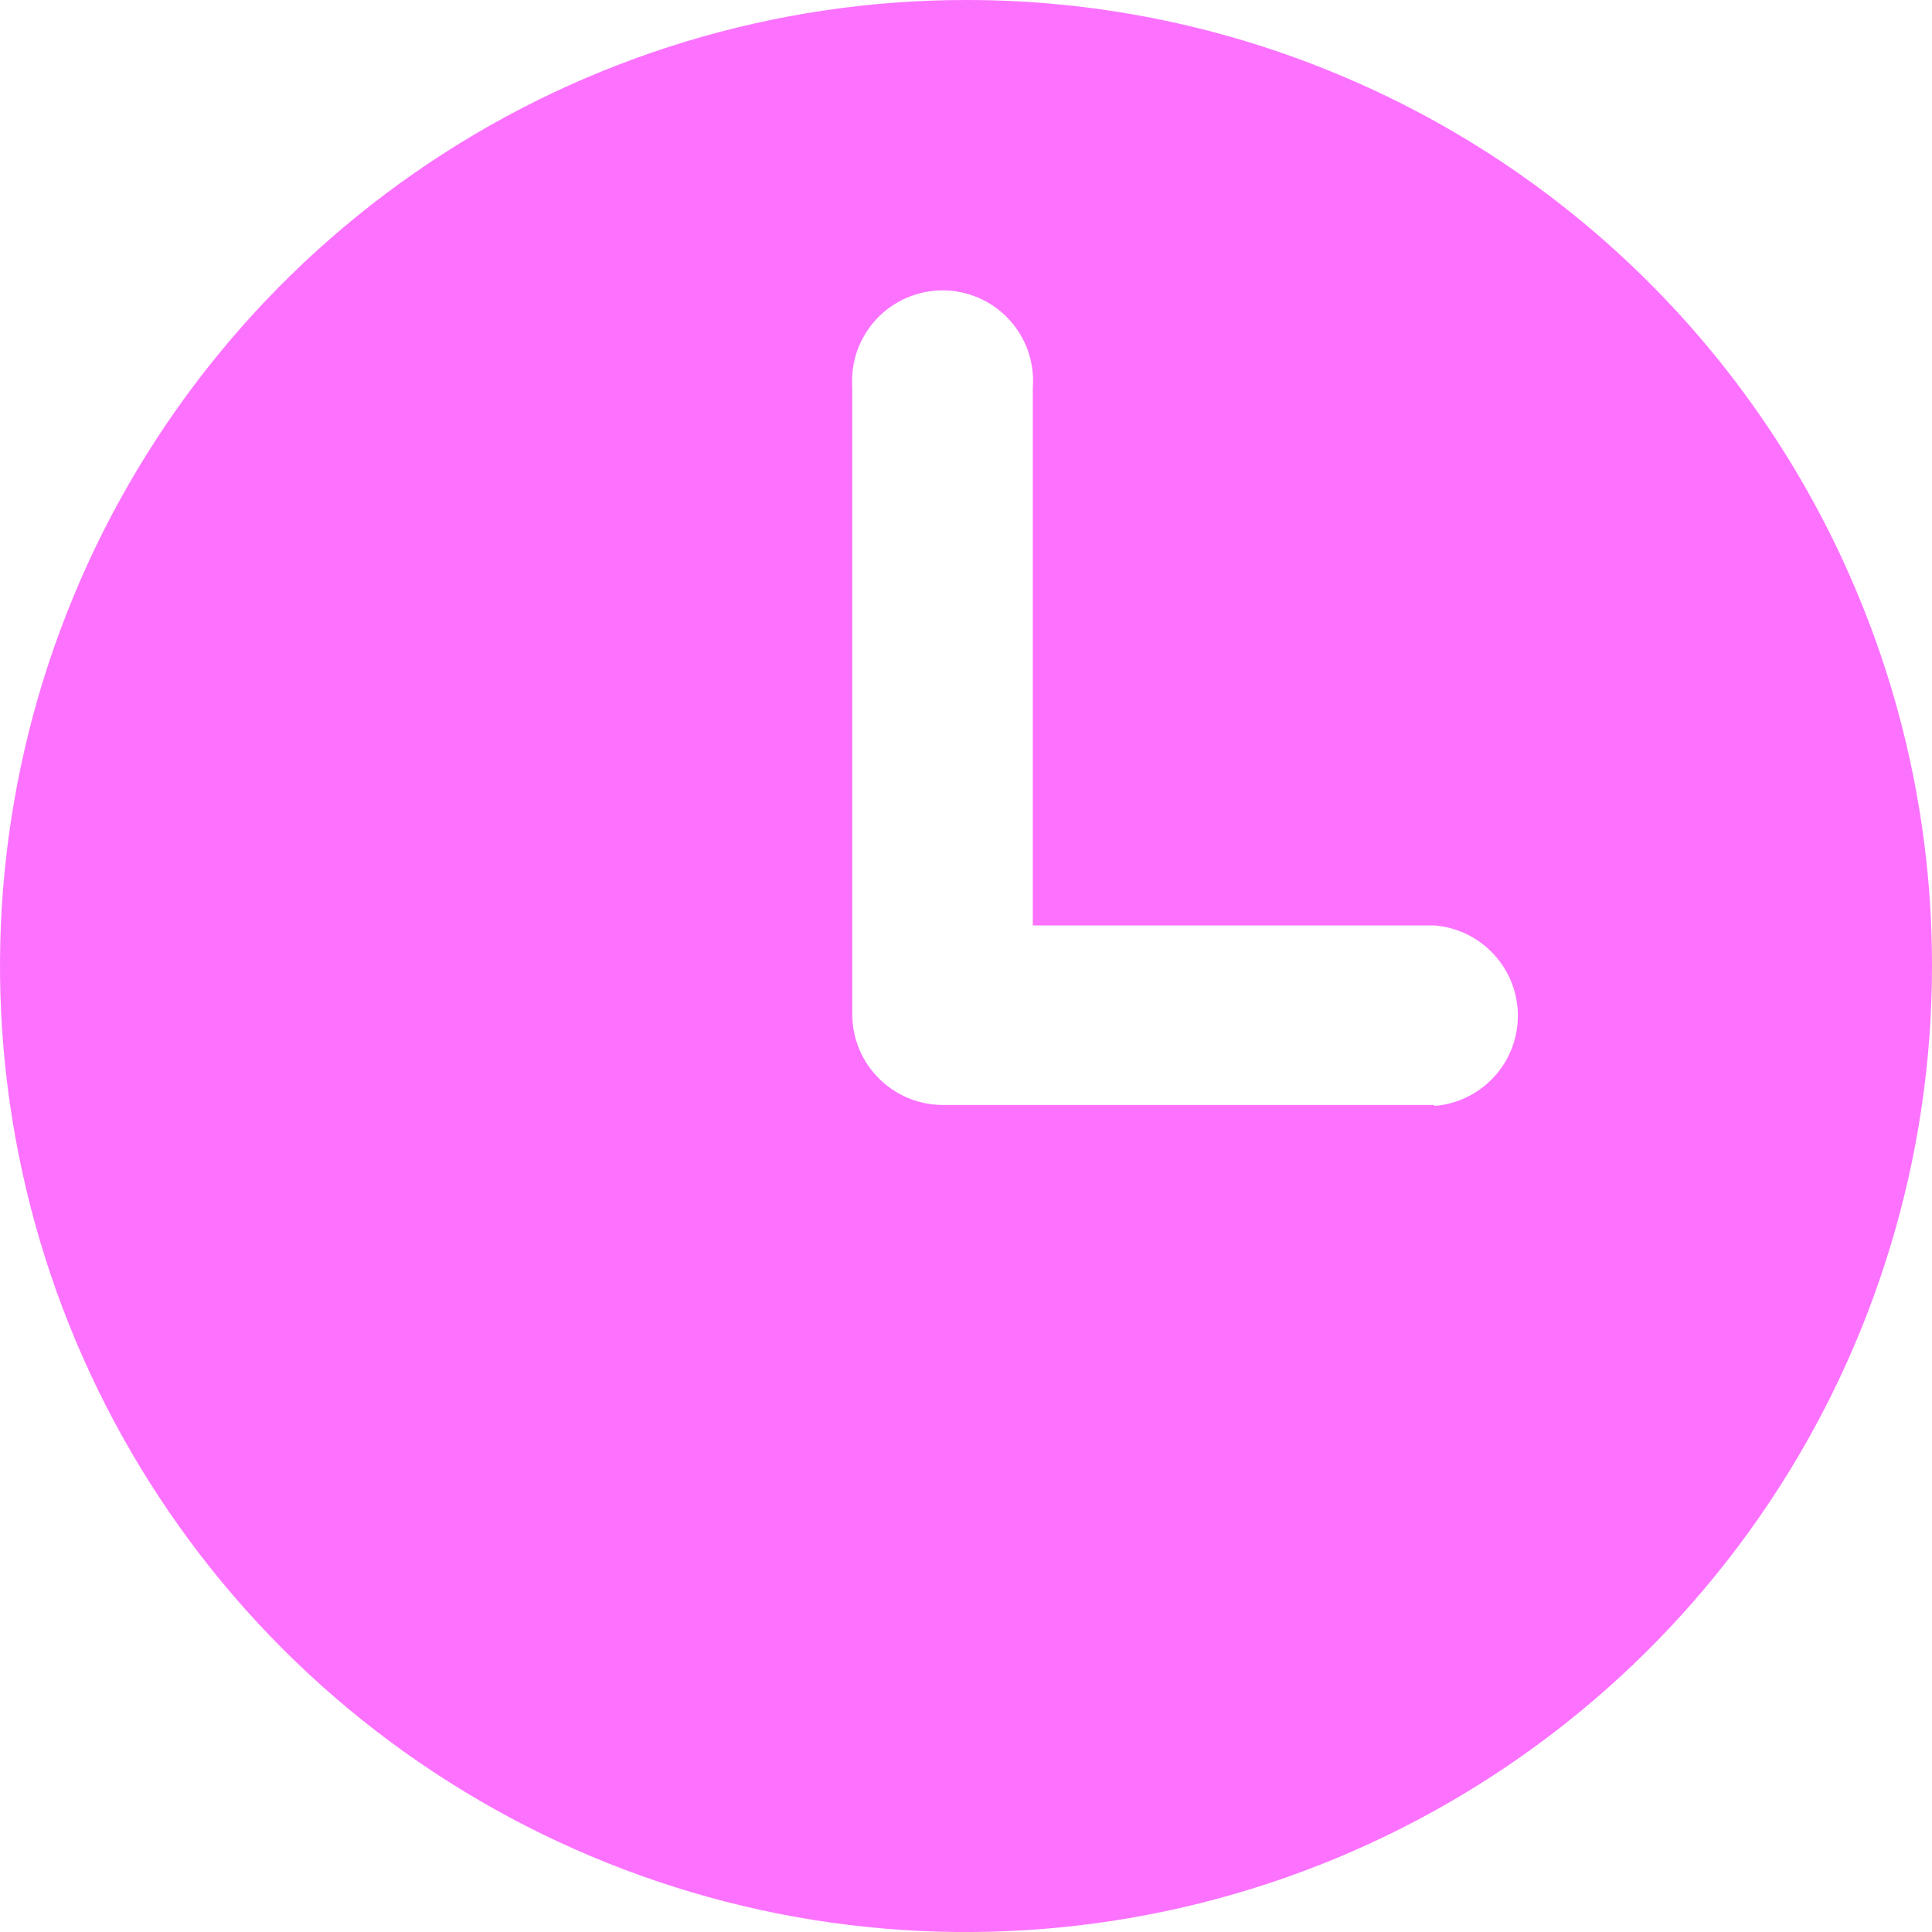
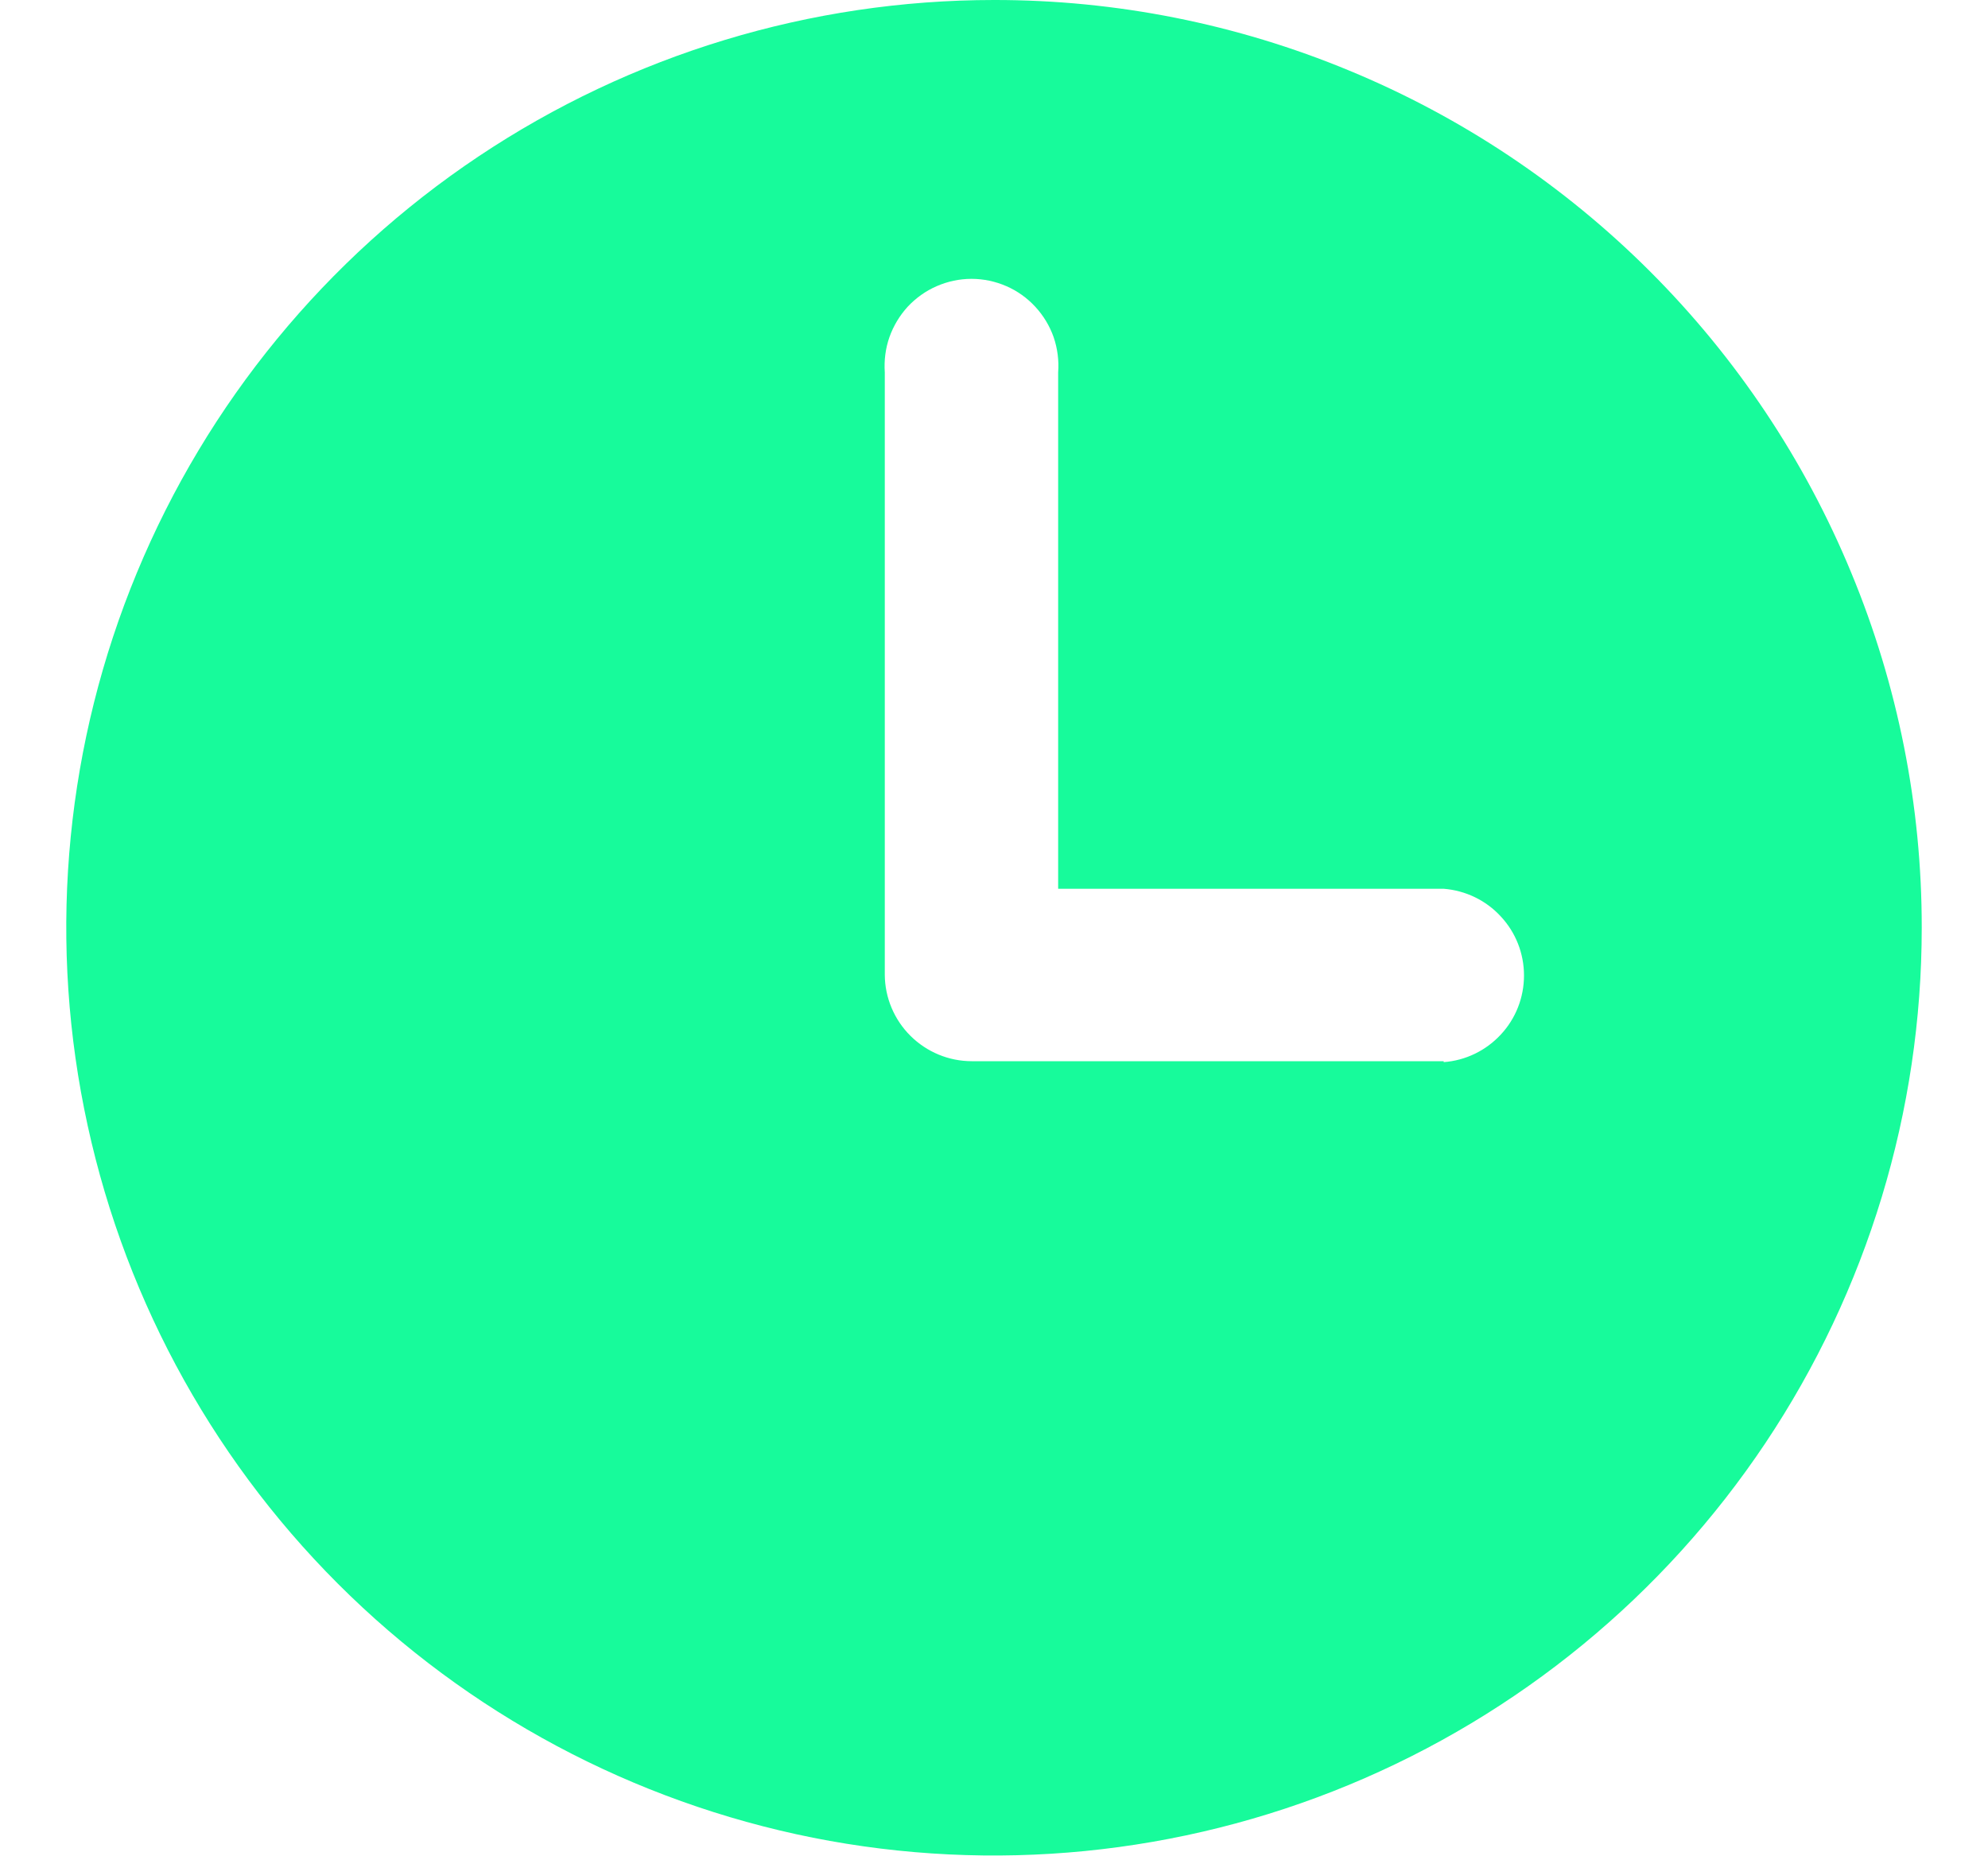
- <svg xmlns="http://www.w3.org/2000/svg" width="14" height="14" viewBox="0 0 14 14" fill="none">
-   <g id="Frame">
-     <path id="Vector" d="M7 1.03953e-06C5.616 1.03953e-06 4.262 0.411 3.111 1.18C1.96 1.949 1.063 3.042 0.533 4.321C0.003 5.6 -0.136 7.008 0.135 8.366C0.405 9.723 1.071 10.971 2.05 11.95C3.029 12.929 4.277 13.595 5.634 13.866C6.992 14.136 8.4 13.997 9.679 13.467C10.958 12.937 12.051 12.04 12.82 10.889C13.589 9.738 14 8.384 14 7C14.001 6.081 13.82 5.17 13.468 4.321C13.117 3.471 12.601 2.699 11.951 2.049C11.301 1.399 10.529 0.883 9.679 0.532C8.83 0.18 7.919 -0.001 7 1.03953e-06ZM10.393 8.007H6.832C6.659 8.007 6.493 7.938 6.37 7.816C6.247 7.694 6.177 7.528 6.176 7.355V2.81C6.17 2.72 6.181 2.629 6.211 2.544C6.241 2.459 6.288 2.381 6.349 2.314C6.411 2.248 6.485 2.195 6.568 2.159C6.651 2.123 6.74 2.104 6.83 2.104C6.921 2.104 7.01 2.123 7.093 2.159C7.176 2.195 7.25 2.248 7.311 2.314C7.373 2.381 7.42 2.459 7.45 2.544C7.479 2.629 7.491 2.72 7.484 2.81V6.706H10.393C10.558 6.719 10.712 6.793 10.824 6.915C10.937 7.036 10.999 7.195 10.999 7.36C10.999 7.526 10.937 7.685 10.824 7.806C10.712 7.927 10.558 8.002 10.393 8.014V8.007Z" fill="#FC72FF" />
-   </g>
+ <svg xmlns="http://www.w3.org/2000/svg" width="15" height="14" viewBox="0 0 15 14" fill="none">
+   <path d="M7.5 1.03953e-06C6.116 1.03953e-06 4.762 0.411 3.611 1.18C2.46 1.949 1.563 3.042 1.033 4.321C0.503 5.6 0.364 7.008 0.635 8.366C0.905 9.723 1.571 10.971 2.55 11.95C3.529 12.929 4.777 13.595 6.134 13.866C7.492 14.136 8.9 13.997 10.179 13.467C11.458 12.937 12.551 12.04 13.32 10.889C14.089 9.738 14.5 8.384 14.5 7C14.501 6.081 14.32 5.17 13.968 4.321C13.617 3.471 13.101 2.699 12.451 2.049C11.801 1.399 11.029 0.883 10.179 0.532C9.33 0.18 8.419 -0.001 7.5 1.03953e-06ZM10.893 8.007H7.332C7.159 8.007 6.993 7.938 6.87 7.816C6.747 7.694 6.677 7.528 6.676 7.355V2.81C6.67 2.72 6.681 2.629 6.711 2.544C6.741 2.459 6.788 2.381 6.849 2.314C6.911 2.248 6.985 2.195 7.068 2.159C7.151 2.123 7.24 2.104 7.33 2.104C7.421 2.104 7.51 2.123 7.593 2.159C7.676 2.195 7.75 2.248 7.811 2.314C7.873 2.381 7.92 2.459 7.95 2.544C7.979 2.629 7.991 2.72 7.984 2.81V6.706H10.893C11.058 6.719 11.212 6.793 11.324 6.915C11.437 7.036 11.499 7.195 11.499 7.36C11.499 7.526 11.437 7.685 11.324 7.806C11.212 7.927 11.058 8.002 10.893 8.014V8.007Z" fill="#17FB9B" />
</svg>
